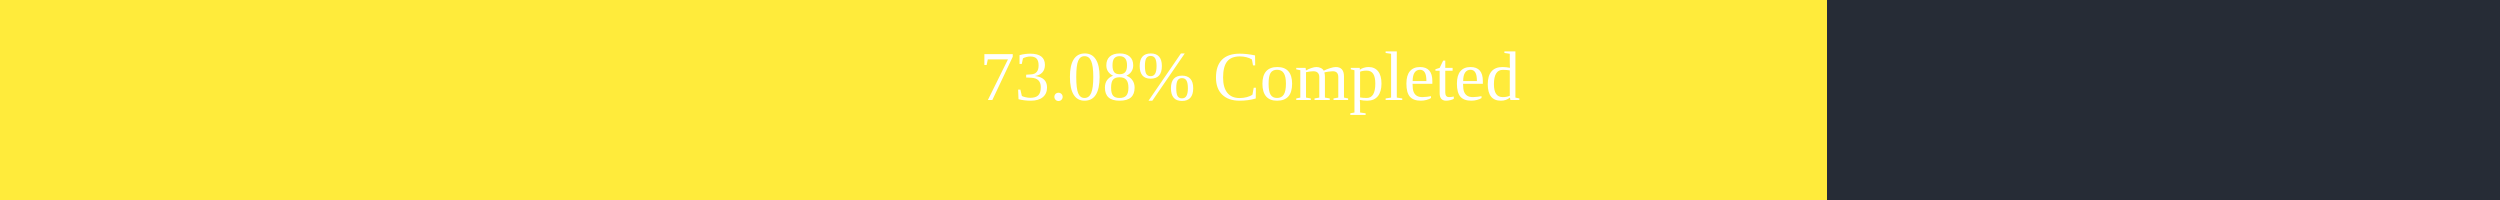
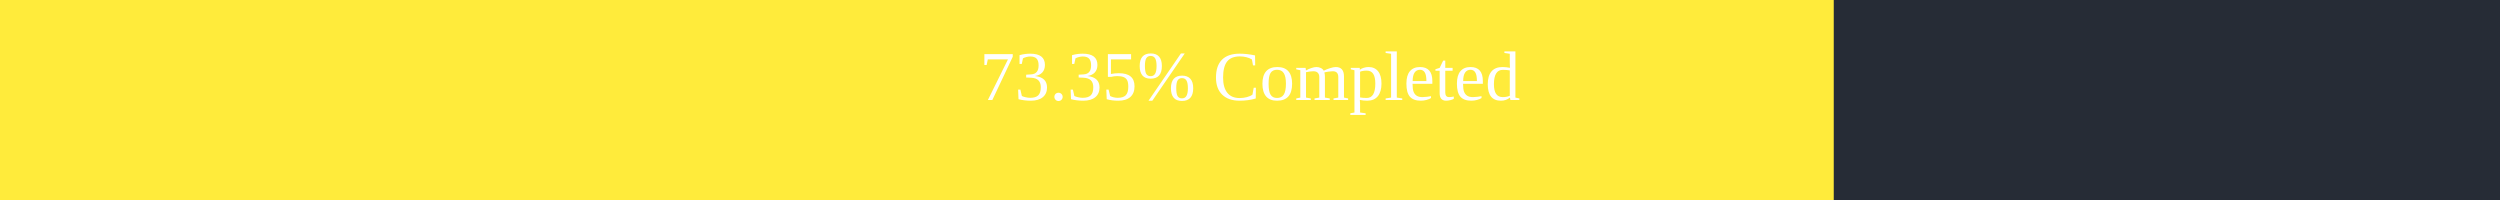
<svg xmlns="http://www.w3.org/2000/svg" width="500" height="40">
  <rect x="0" y="0" width="500" height="40" fill="#262C36" />
-   <rect x="0" y="0" width="365.4" height="40" fill="#ffeb3b" />
+   <rect x="0" y="0" width="366.75" height="40" fill="#ffeb3b" />
  <text x="250" y="20" text-anchor="middle" alignment-baseline="middle" font-size="14" fill="white">
-         73.08% Completed
+         73.35% Completed
      </text>
</svg>
